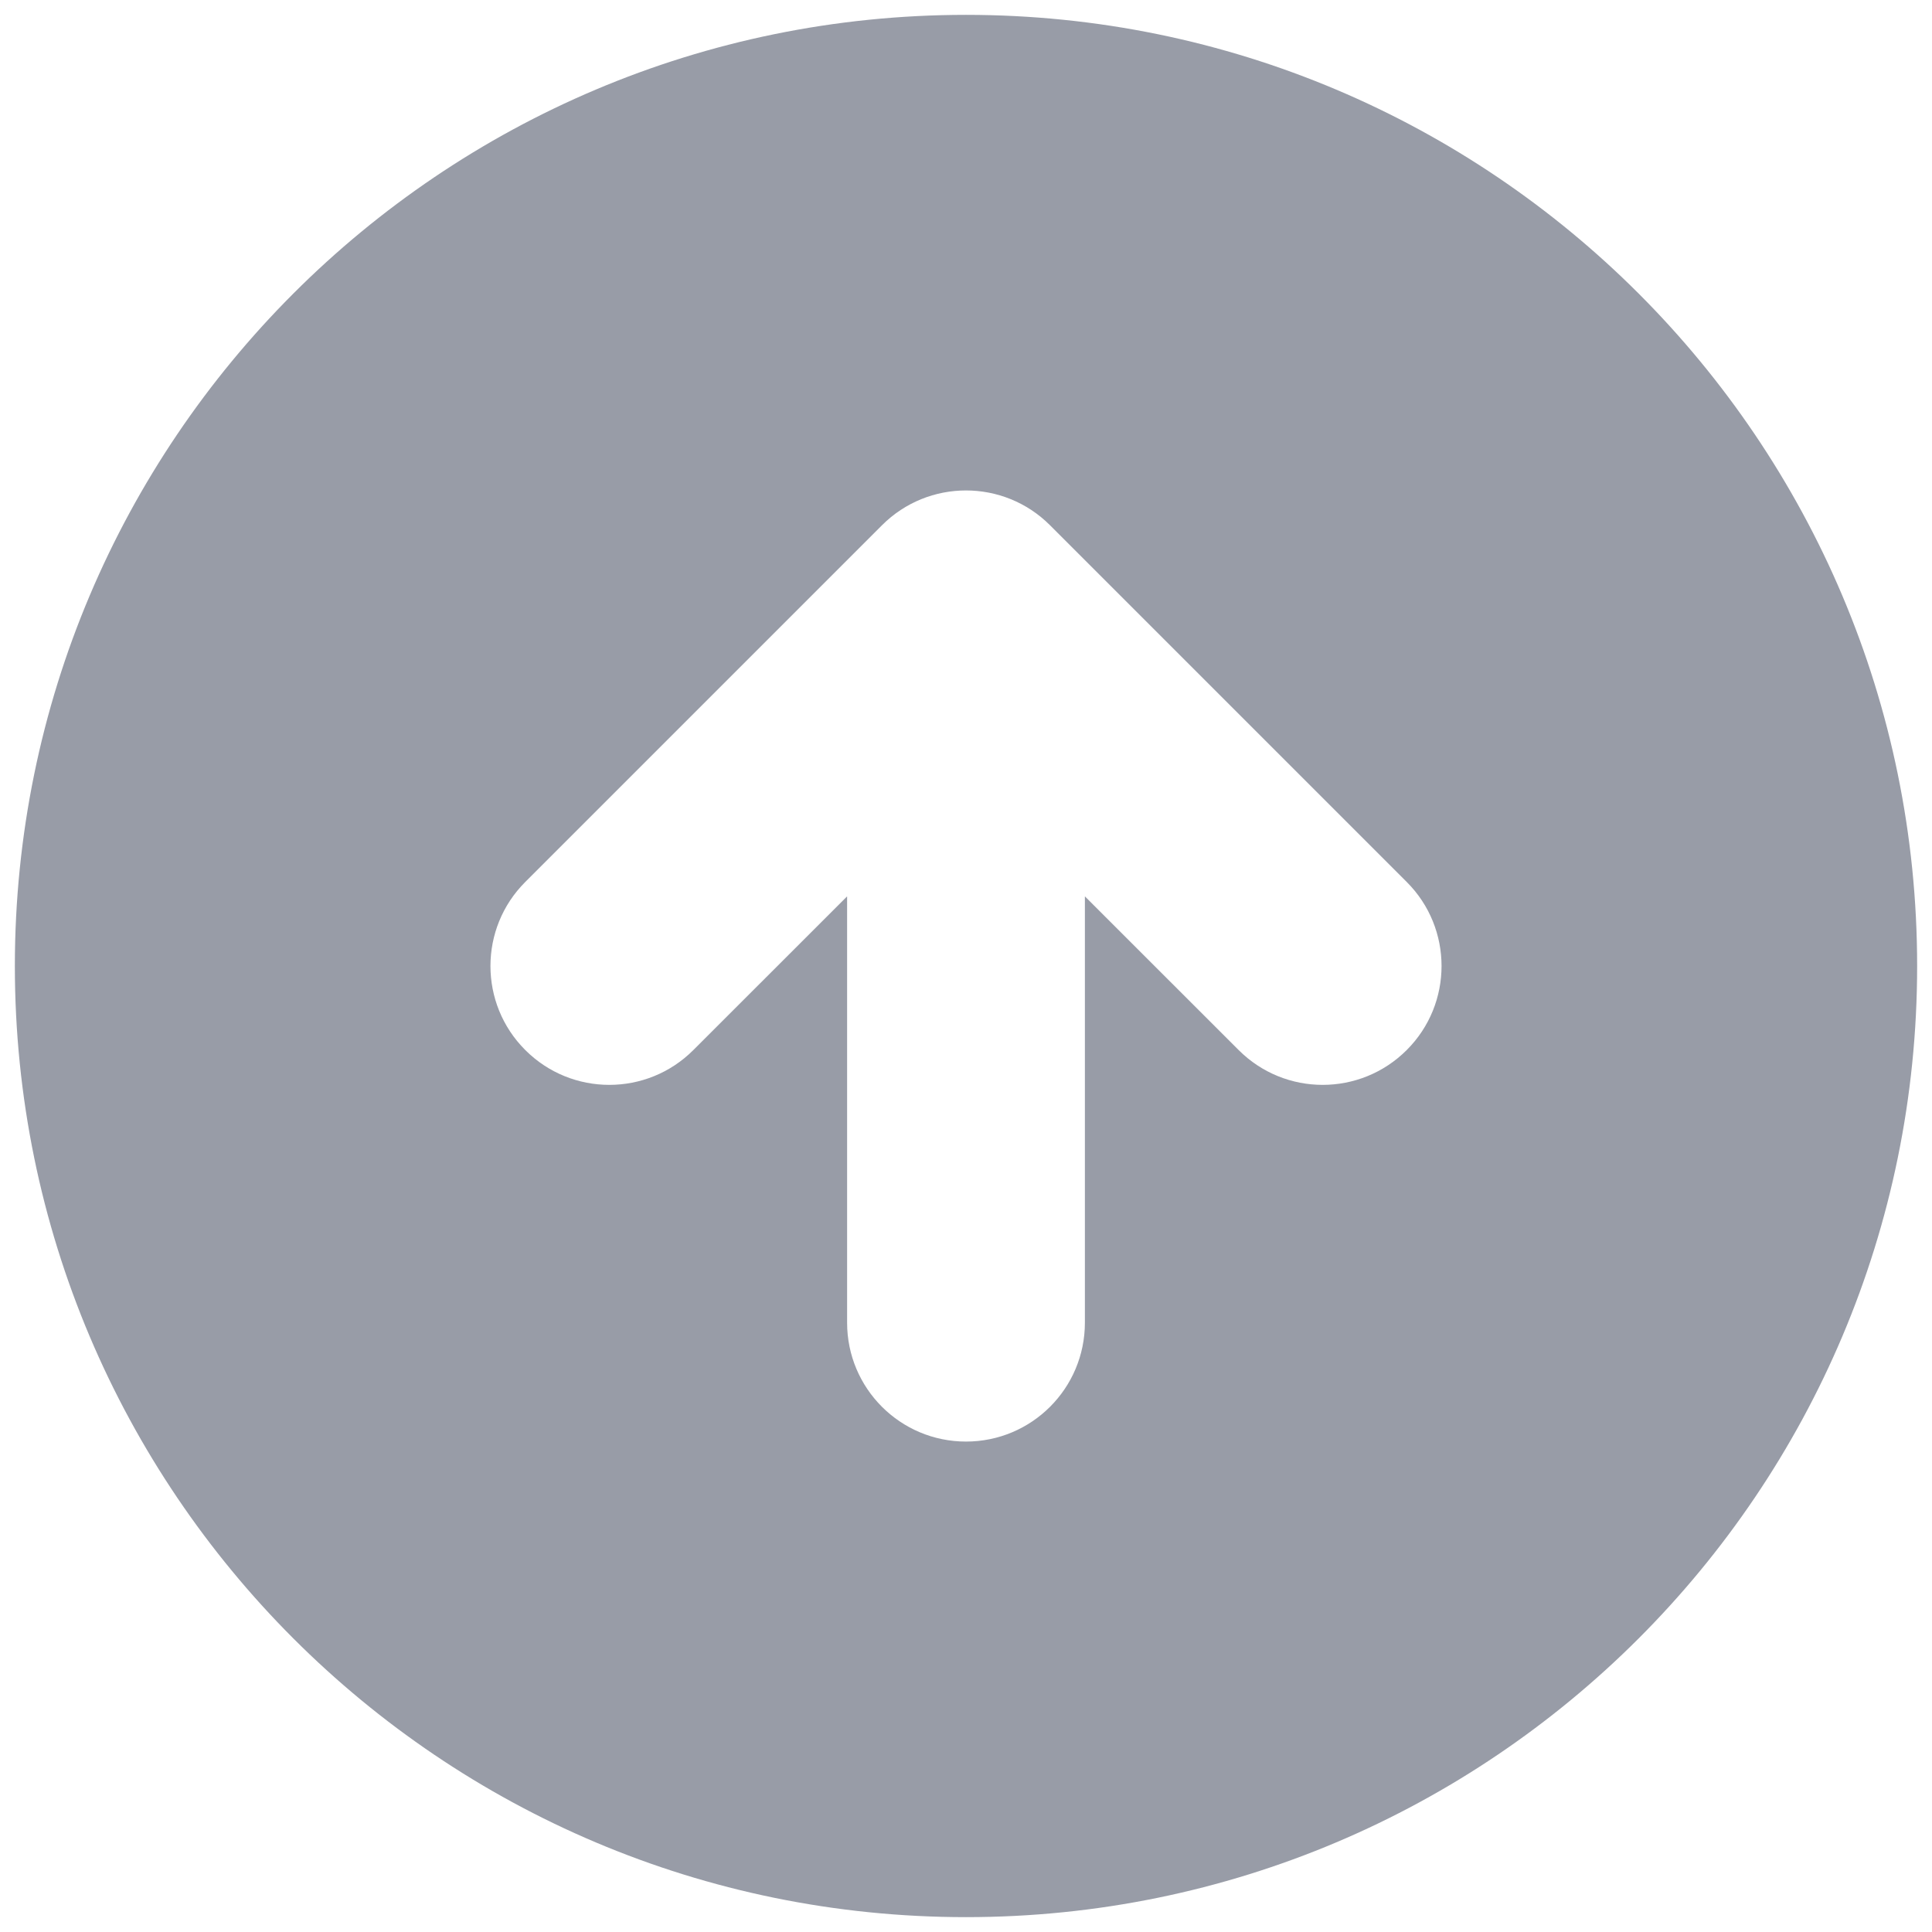
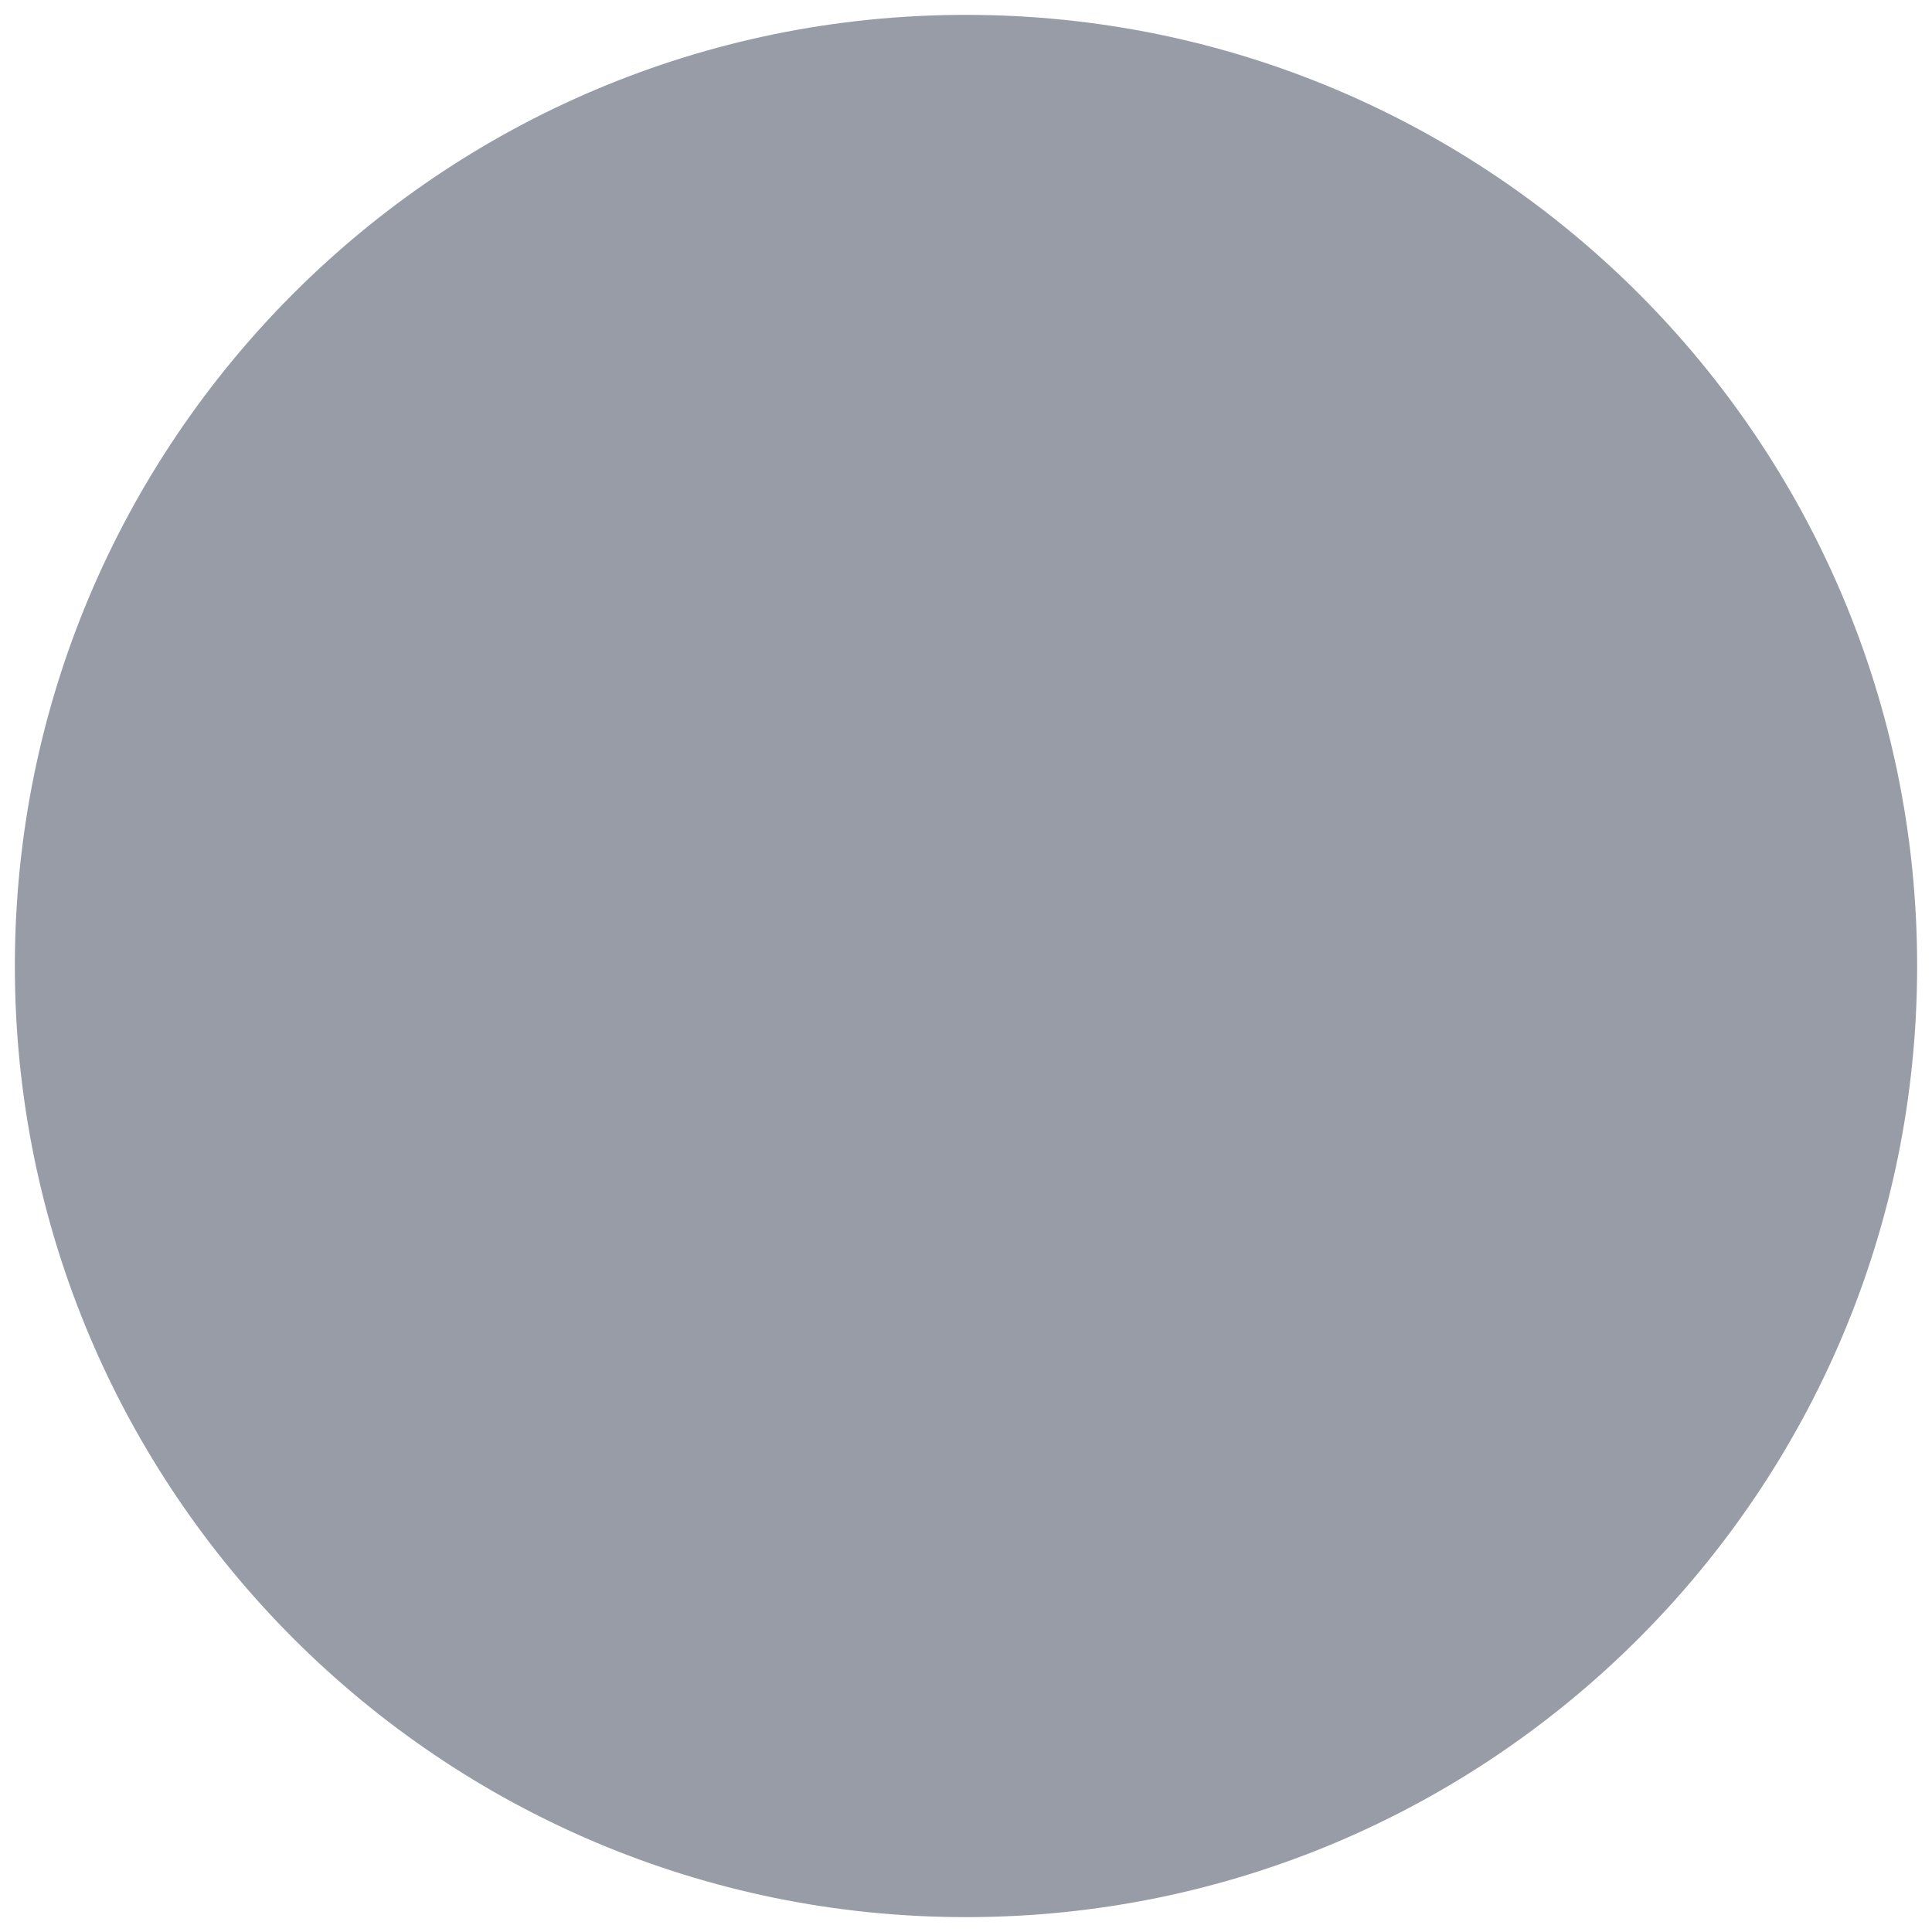
<svg xmlns="http://www.w3.org/2000/svg" viewBox="0 0 26 26" fill="none">
-   <path fill-rule="evenodd" clip-rule="evenodd" d="M13 25.8C20.069 25.8 25.8 20.069 25.8 13C25.8 5.931 20.069 0.2 13 0.2C5.931 0.2 0.2 5.931 0.2 13C0.2 20.069 5.931 25.8 13 25.8ZM18.931 11.869L14.131 7.069C13.507 6.444 12.493 6.444 11.869 7.069L7.069 11.869C6.444 12.493 6.444 13.507 7.069 14.131C7.693 14.756 8.707 14.756 9.331 14.131L11.4 12.063V17.8C11.4 18.684 12.116 19.4 13 19.4C13.884 19.4 14.6 18.684 14.6 17.8V12.063L16.669 14.131C17.294 14.756 18.306 14.756 18.931 14.131C19.556 13.507 19.556 12.493 18.931 11.869Z" fill="#989CA7" />
+   <path fillRule="evenodd" clipRule="evenodd" d="M13 25.8C20.069 25.8 25.8 20.069 25.8 13C25.8 5.931 20.069 0.2 13 0.2C5.931 0.2 0.2 5.931 0.2 13C0.2 20.069 5.931 25.8 13 25.8ZM18.931 11.869L14.131 7.069C13.507 6.444 12.493 6.444 11.869 7.069L7.069 11.869C6.444 12.493 6.444 13.507 7.069 14.131C7.693 14.756 8.707 14.756 9.331 14.131L11.4 12.063V17.8C11.4 18.684 12.116 19.4 13 19.4C13.884 19.4 14.6 18.684 14.6 17.8V12.063L16.669 14.131C17.294 14.756 18.306 14.756 18.931 14.131C19.556 13.507 19.556 12.493 18.931 11.869Z" fill="#989CA7" />
</svg>
